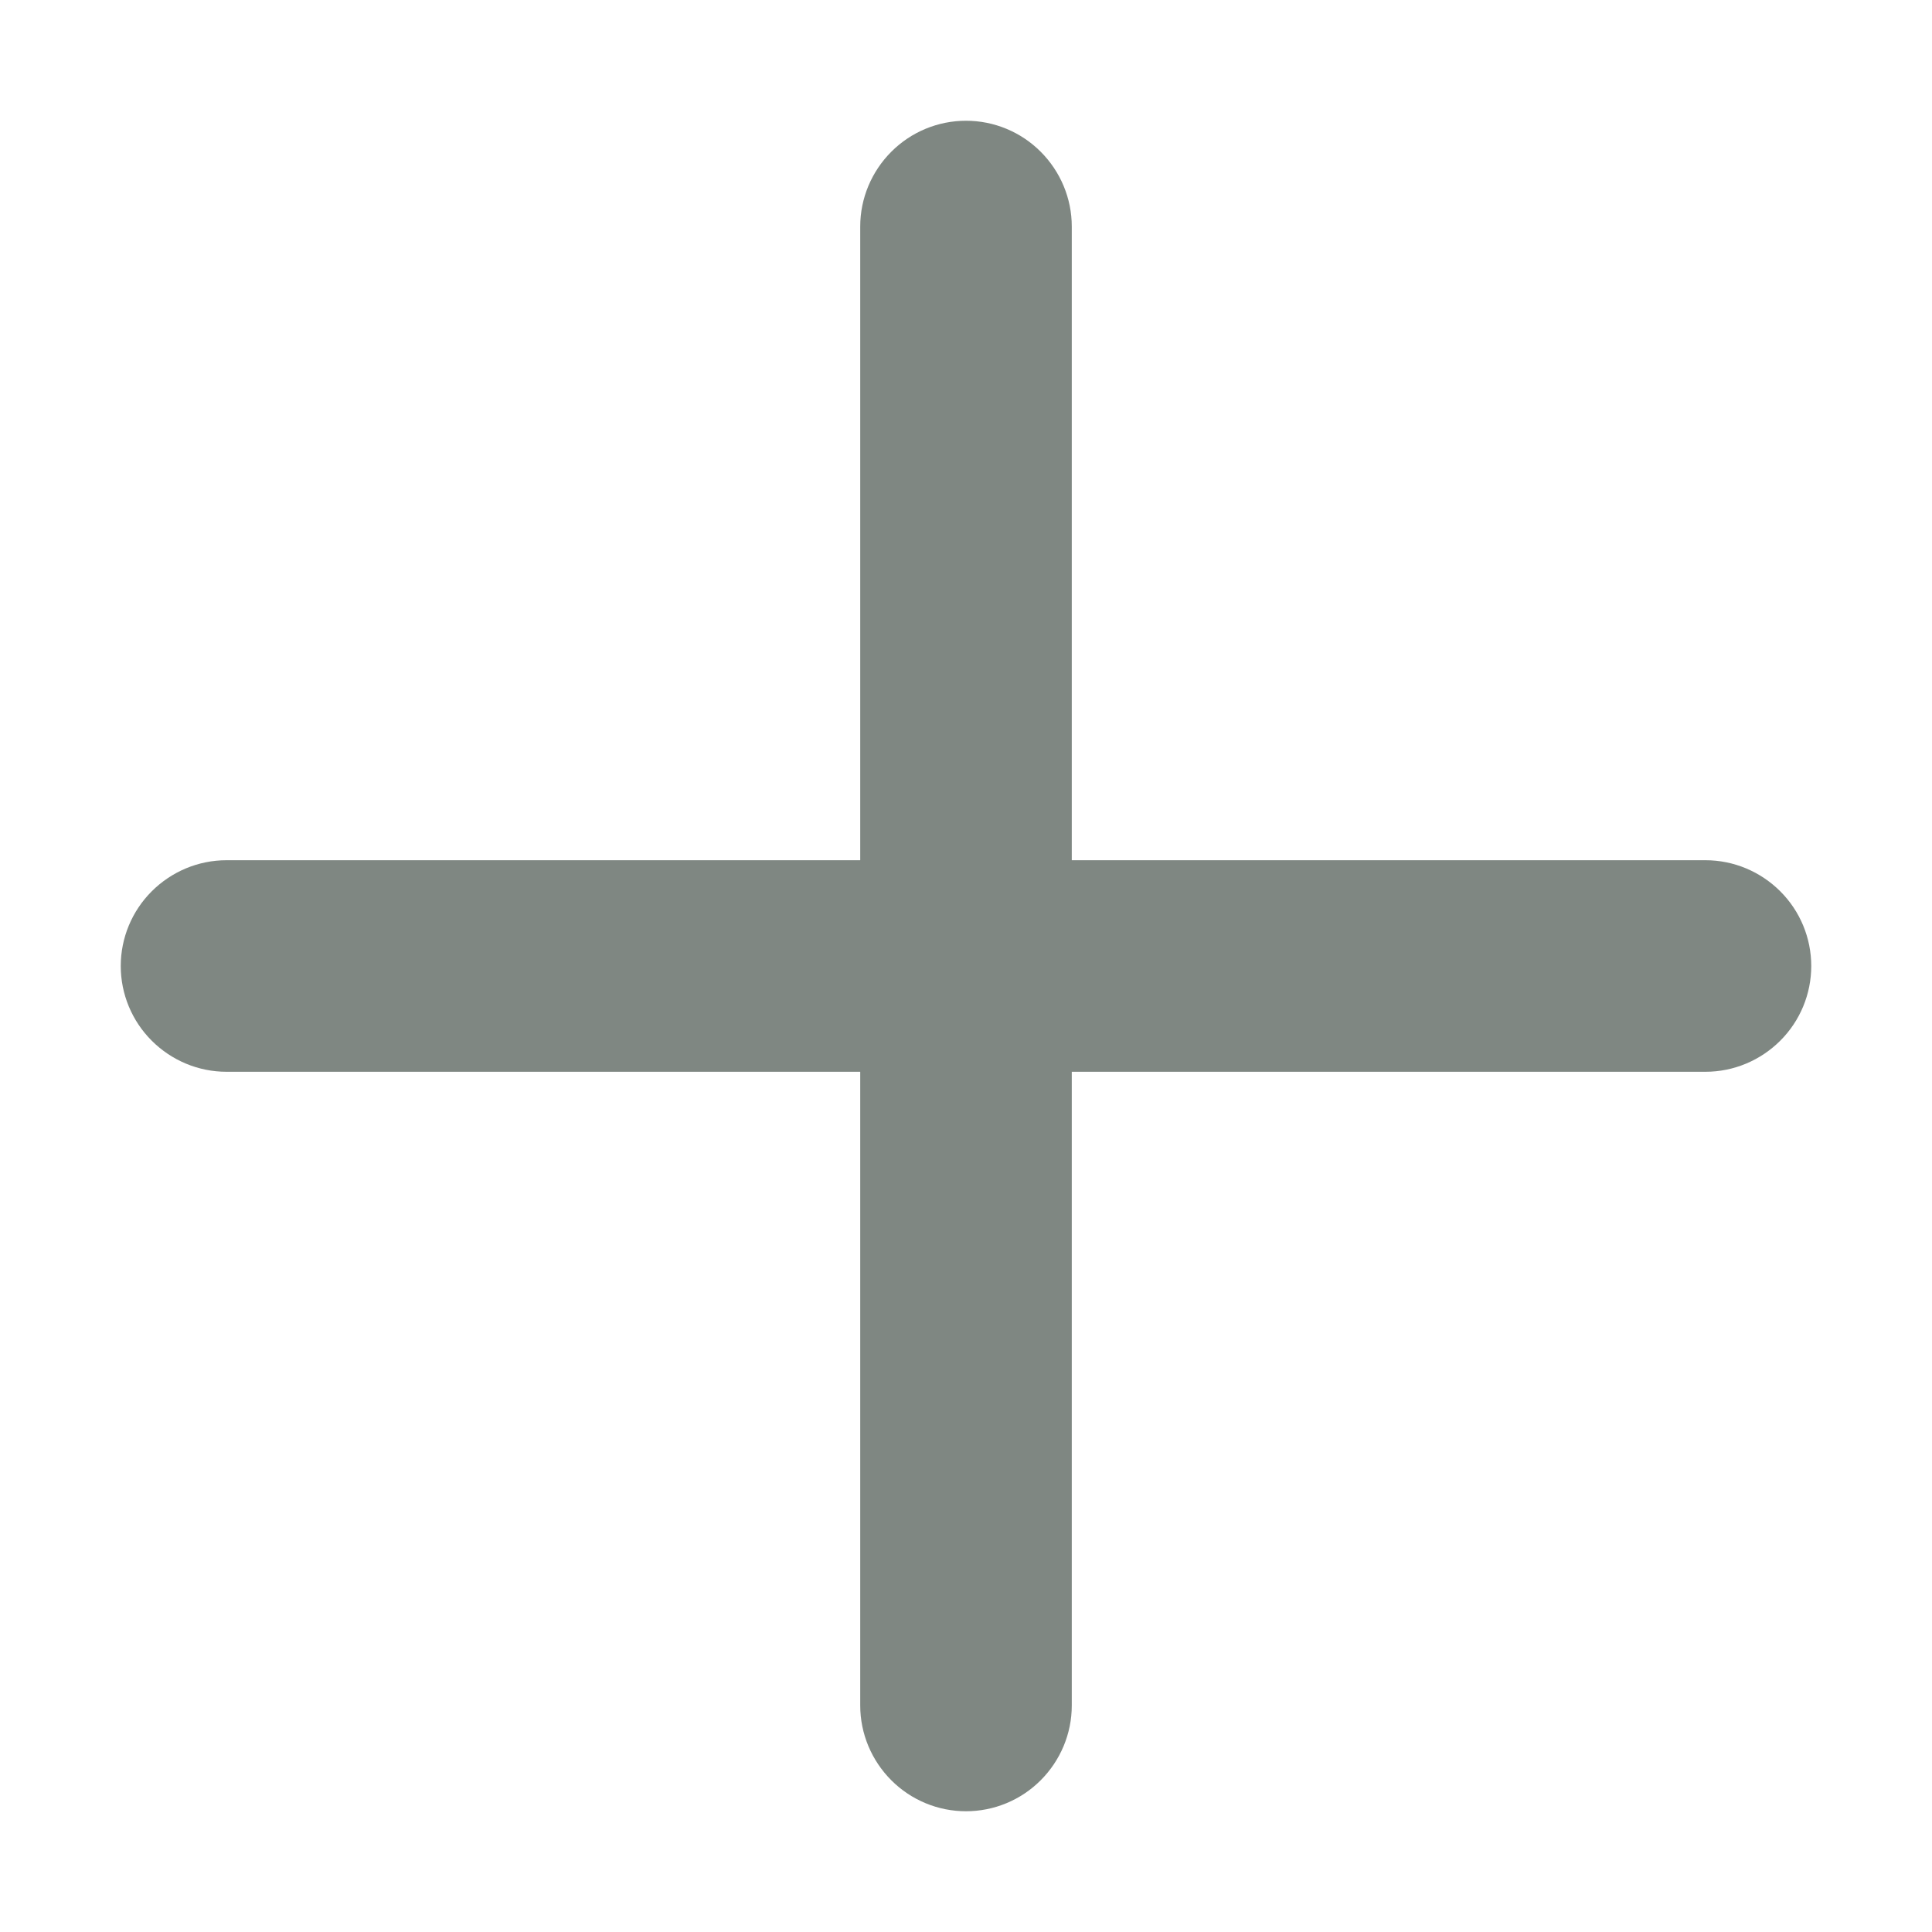
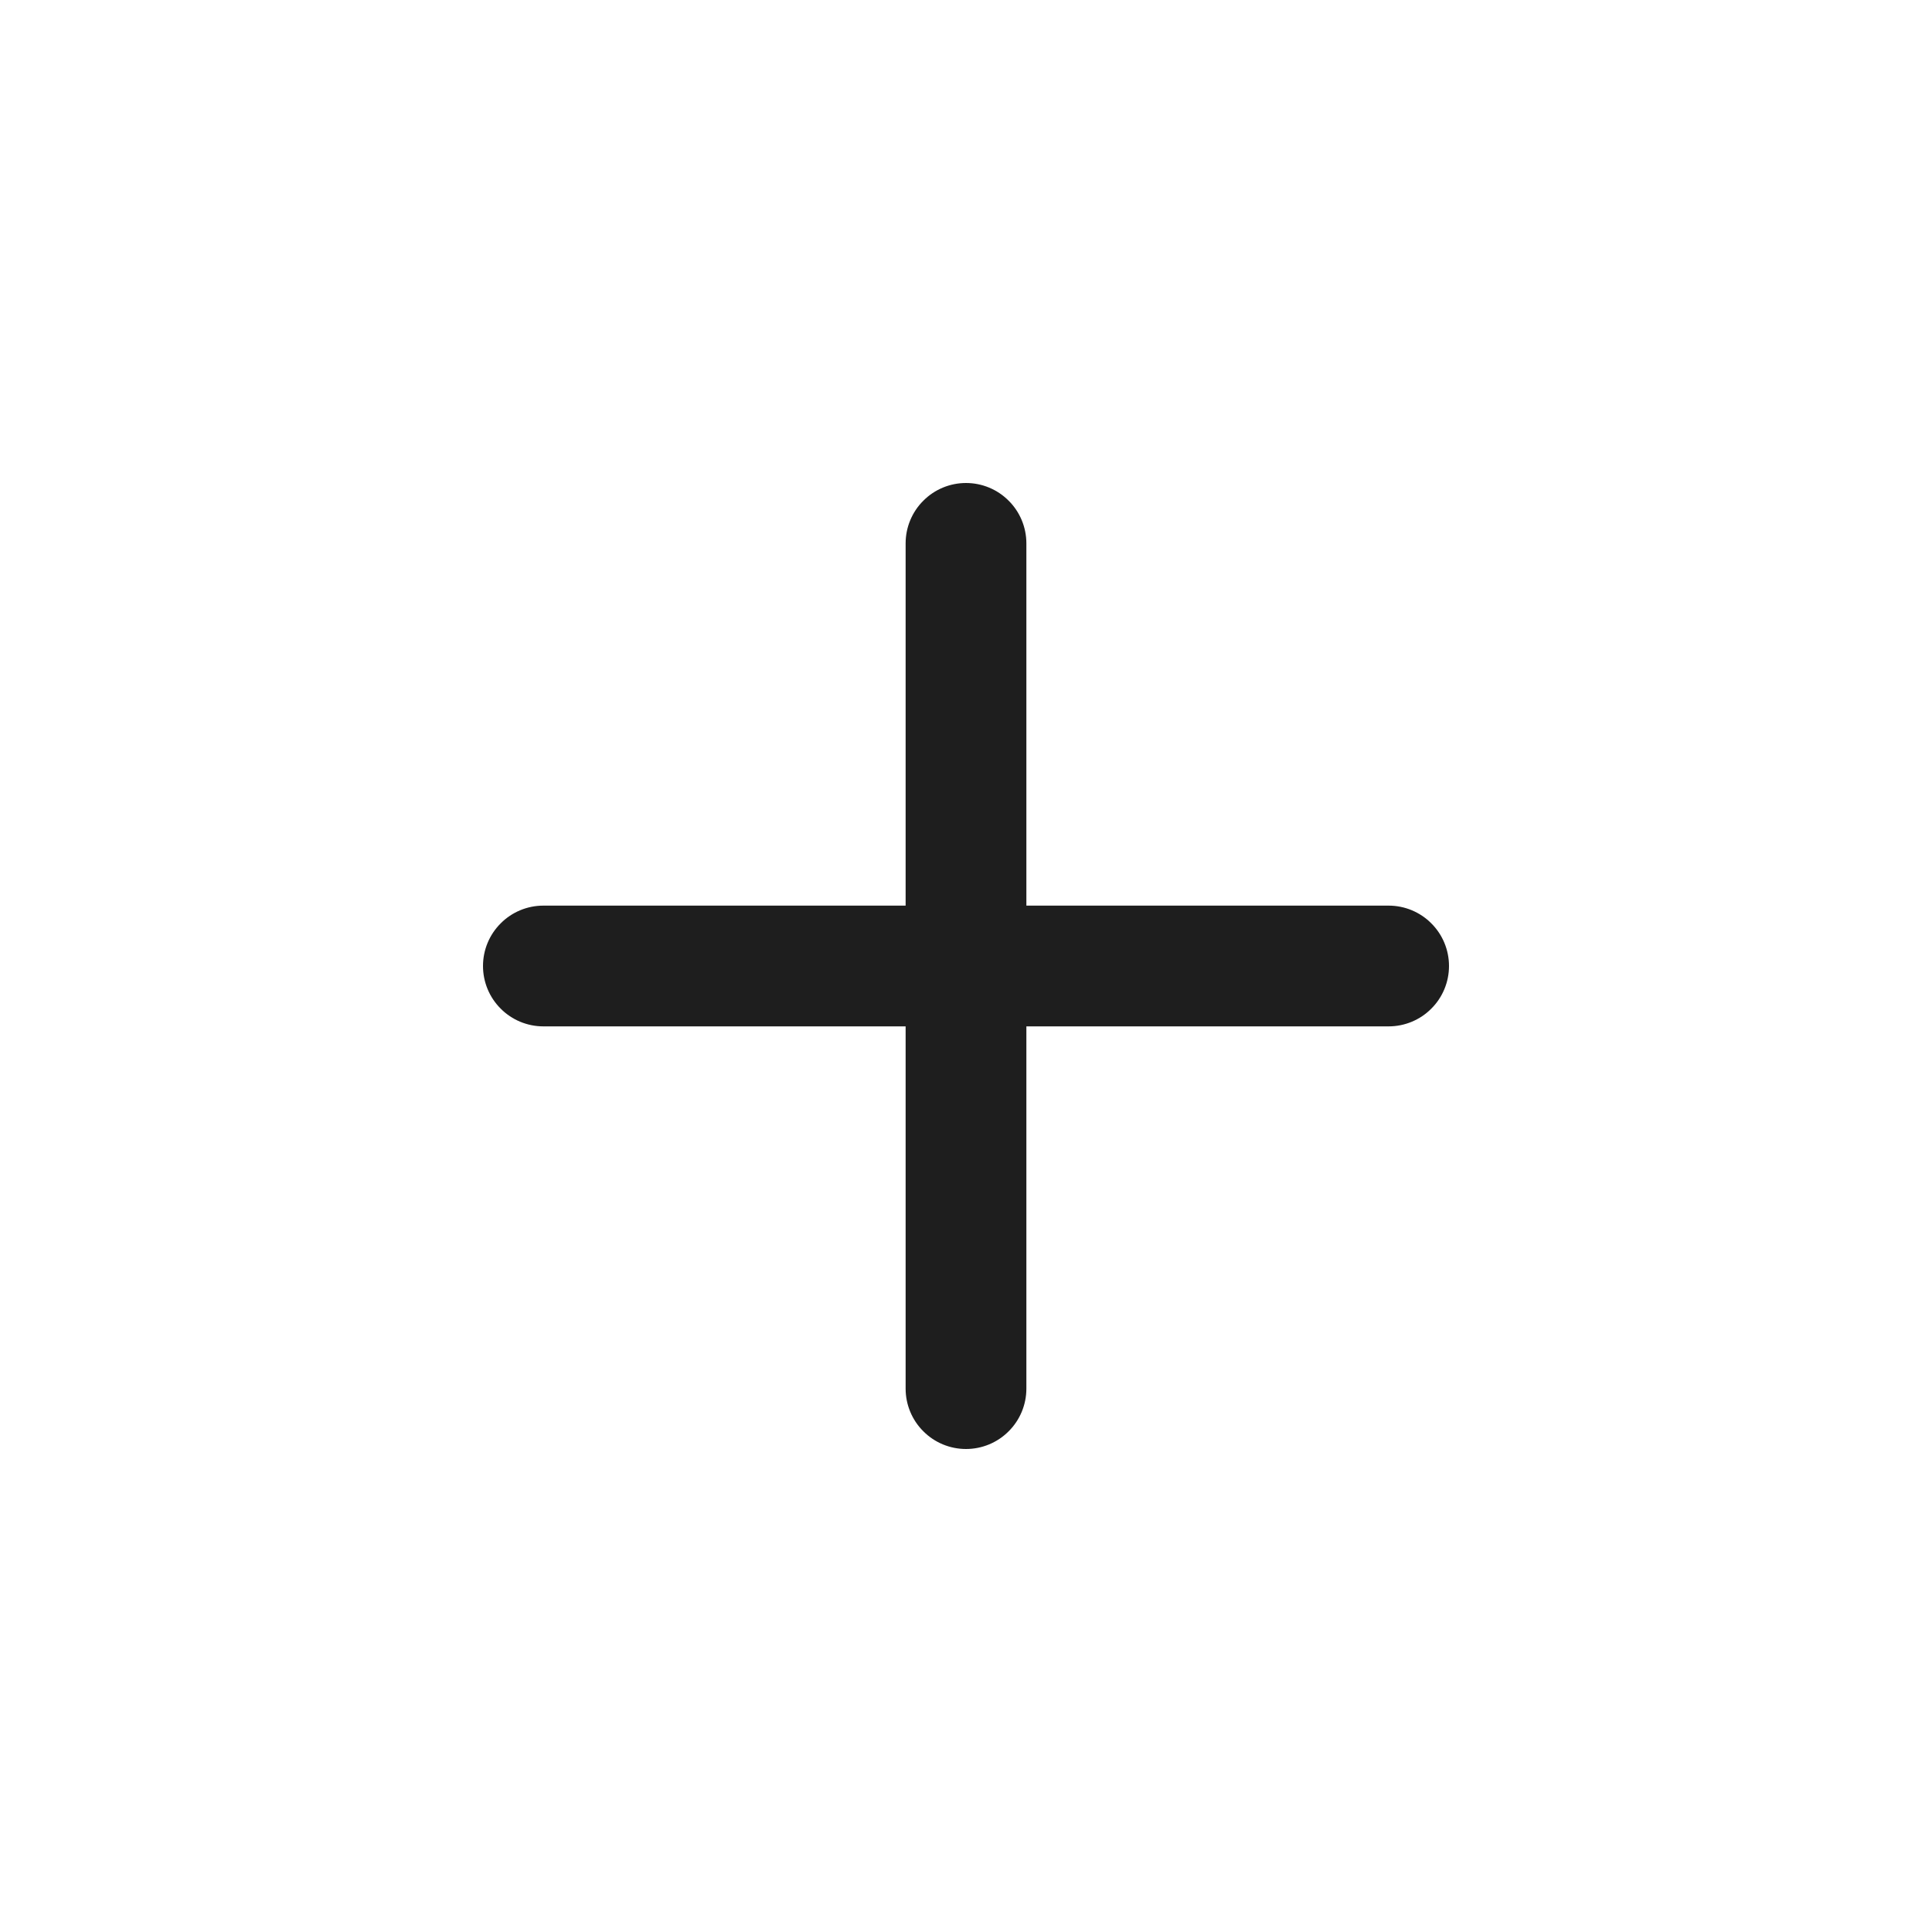
- <svg xmlns="http://www.w3.org/2000/svg" width="8" height="8" viewBox="0 0 8 8" fill="none">
-   <path d="M4 0.5C4.116 0.5 4.227 0.546 4.309 0.628C4.391 0.71 4.438 0.821 4.438 0.938V3.562H7.062C7.179 3.562 7.29 3.609 7.372 3.691C7.454 3.773 7.5 3.884 7.5 4C7.5 4.116 7.454 4.227 7.372 4.309C7.29 4.391 7.179 4.438 7.062 4.438H4.438V7.062C4.438 7.179 4.391 7.29 4.309 7.372C4.227 7.454 4.116 7.5 4 7.5C3.884 7.5 3.773 7.454 3.691 7.372C3.609 7.29 3.562 7.179 3.562 7.062V4.438H0.938C0.821 4.438 0.71 4.391 0.628 4.309C0.546 4.227 0.5 4.116 0.5 4C0.5 3.884 0.546 3.773 0.628 3.691C0.71 3.609 0.821 3.562 0.938 3.562H3.562V0.938C3.562 0.821 3.609 0.71 3.691 0.628C3.773 0.546 3.884 0.5 4 0.5V0.5Z" fill="#001007" fill-opacity="0.5" />
+ <svg xmlns="http://www.w3.org/2000/svg" width="24" height="24" viewBox="0 0 24 24" fill="none">
+   <path d="M12 6C12.199 6 12.39 6.079 12.53 6.22C12.671 6.36 12.75 6.551 12.75 6.75V11.25H17.25C17.449 11.25 17.64 11.329 17.78 11.47C17.921 11.61 18 11.801 18 12C18 12.199 17.921 12.39 17.78 12.53C17.64 12.671 17.449 12.75 17.25 12.75H12.75V17.25C12.75 17.449 12.671 17.64 12.53 17.78C12.39 17.921 12.199 18 12 18C11.801 18 11.61 17.921 11.47 17.78C11.329 17.64 11.25 17.449 11.25 17.25V12.75H6.75C6.551 12.75 6.36 12.671 6.22 12.53C6.079 12.39 6 12.199 6 12C6 11.801 6.079 11.61 6.22 11.47C6.36 11.329 6.551 11.25 6.75 11.25H11.25V6.75C11.25 6.551 11.329 6.36 11.47 6.22C11.61 6.079 11.801 6 12 6Z" fill="#1E1E1E" />
</svg>
